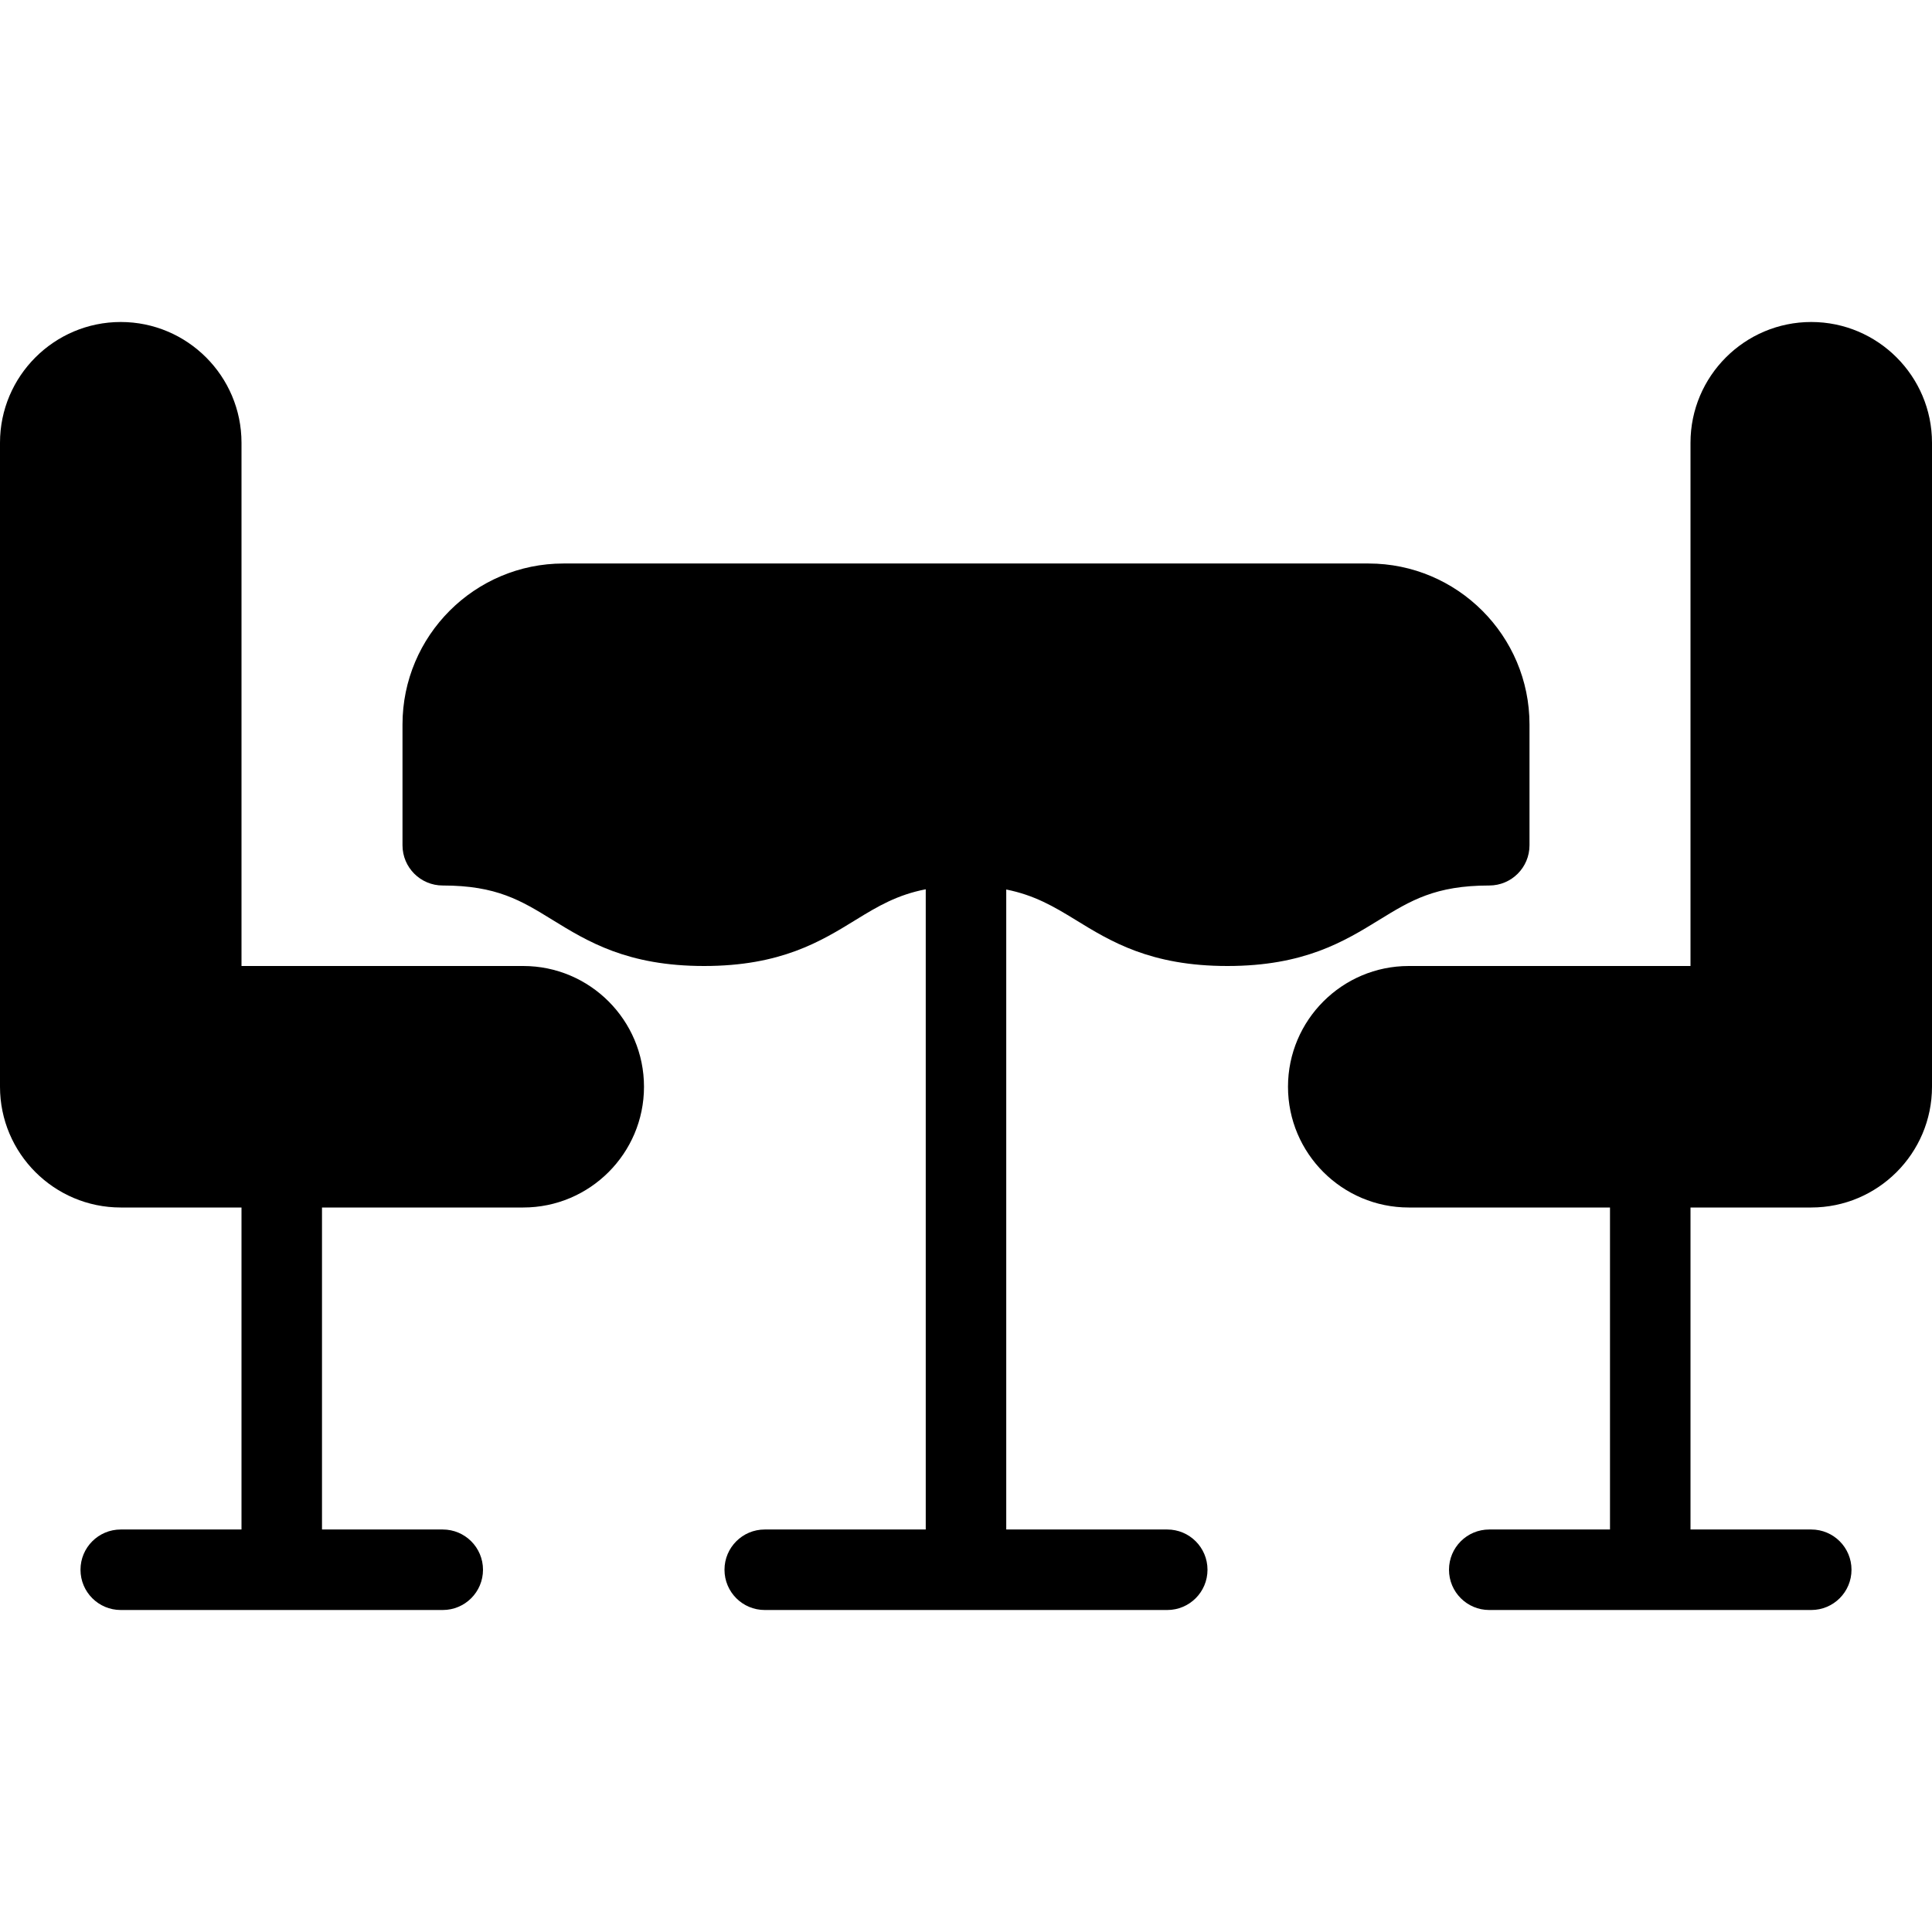
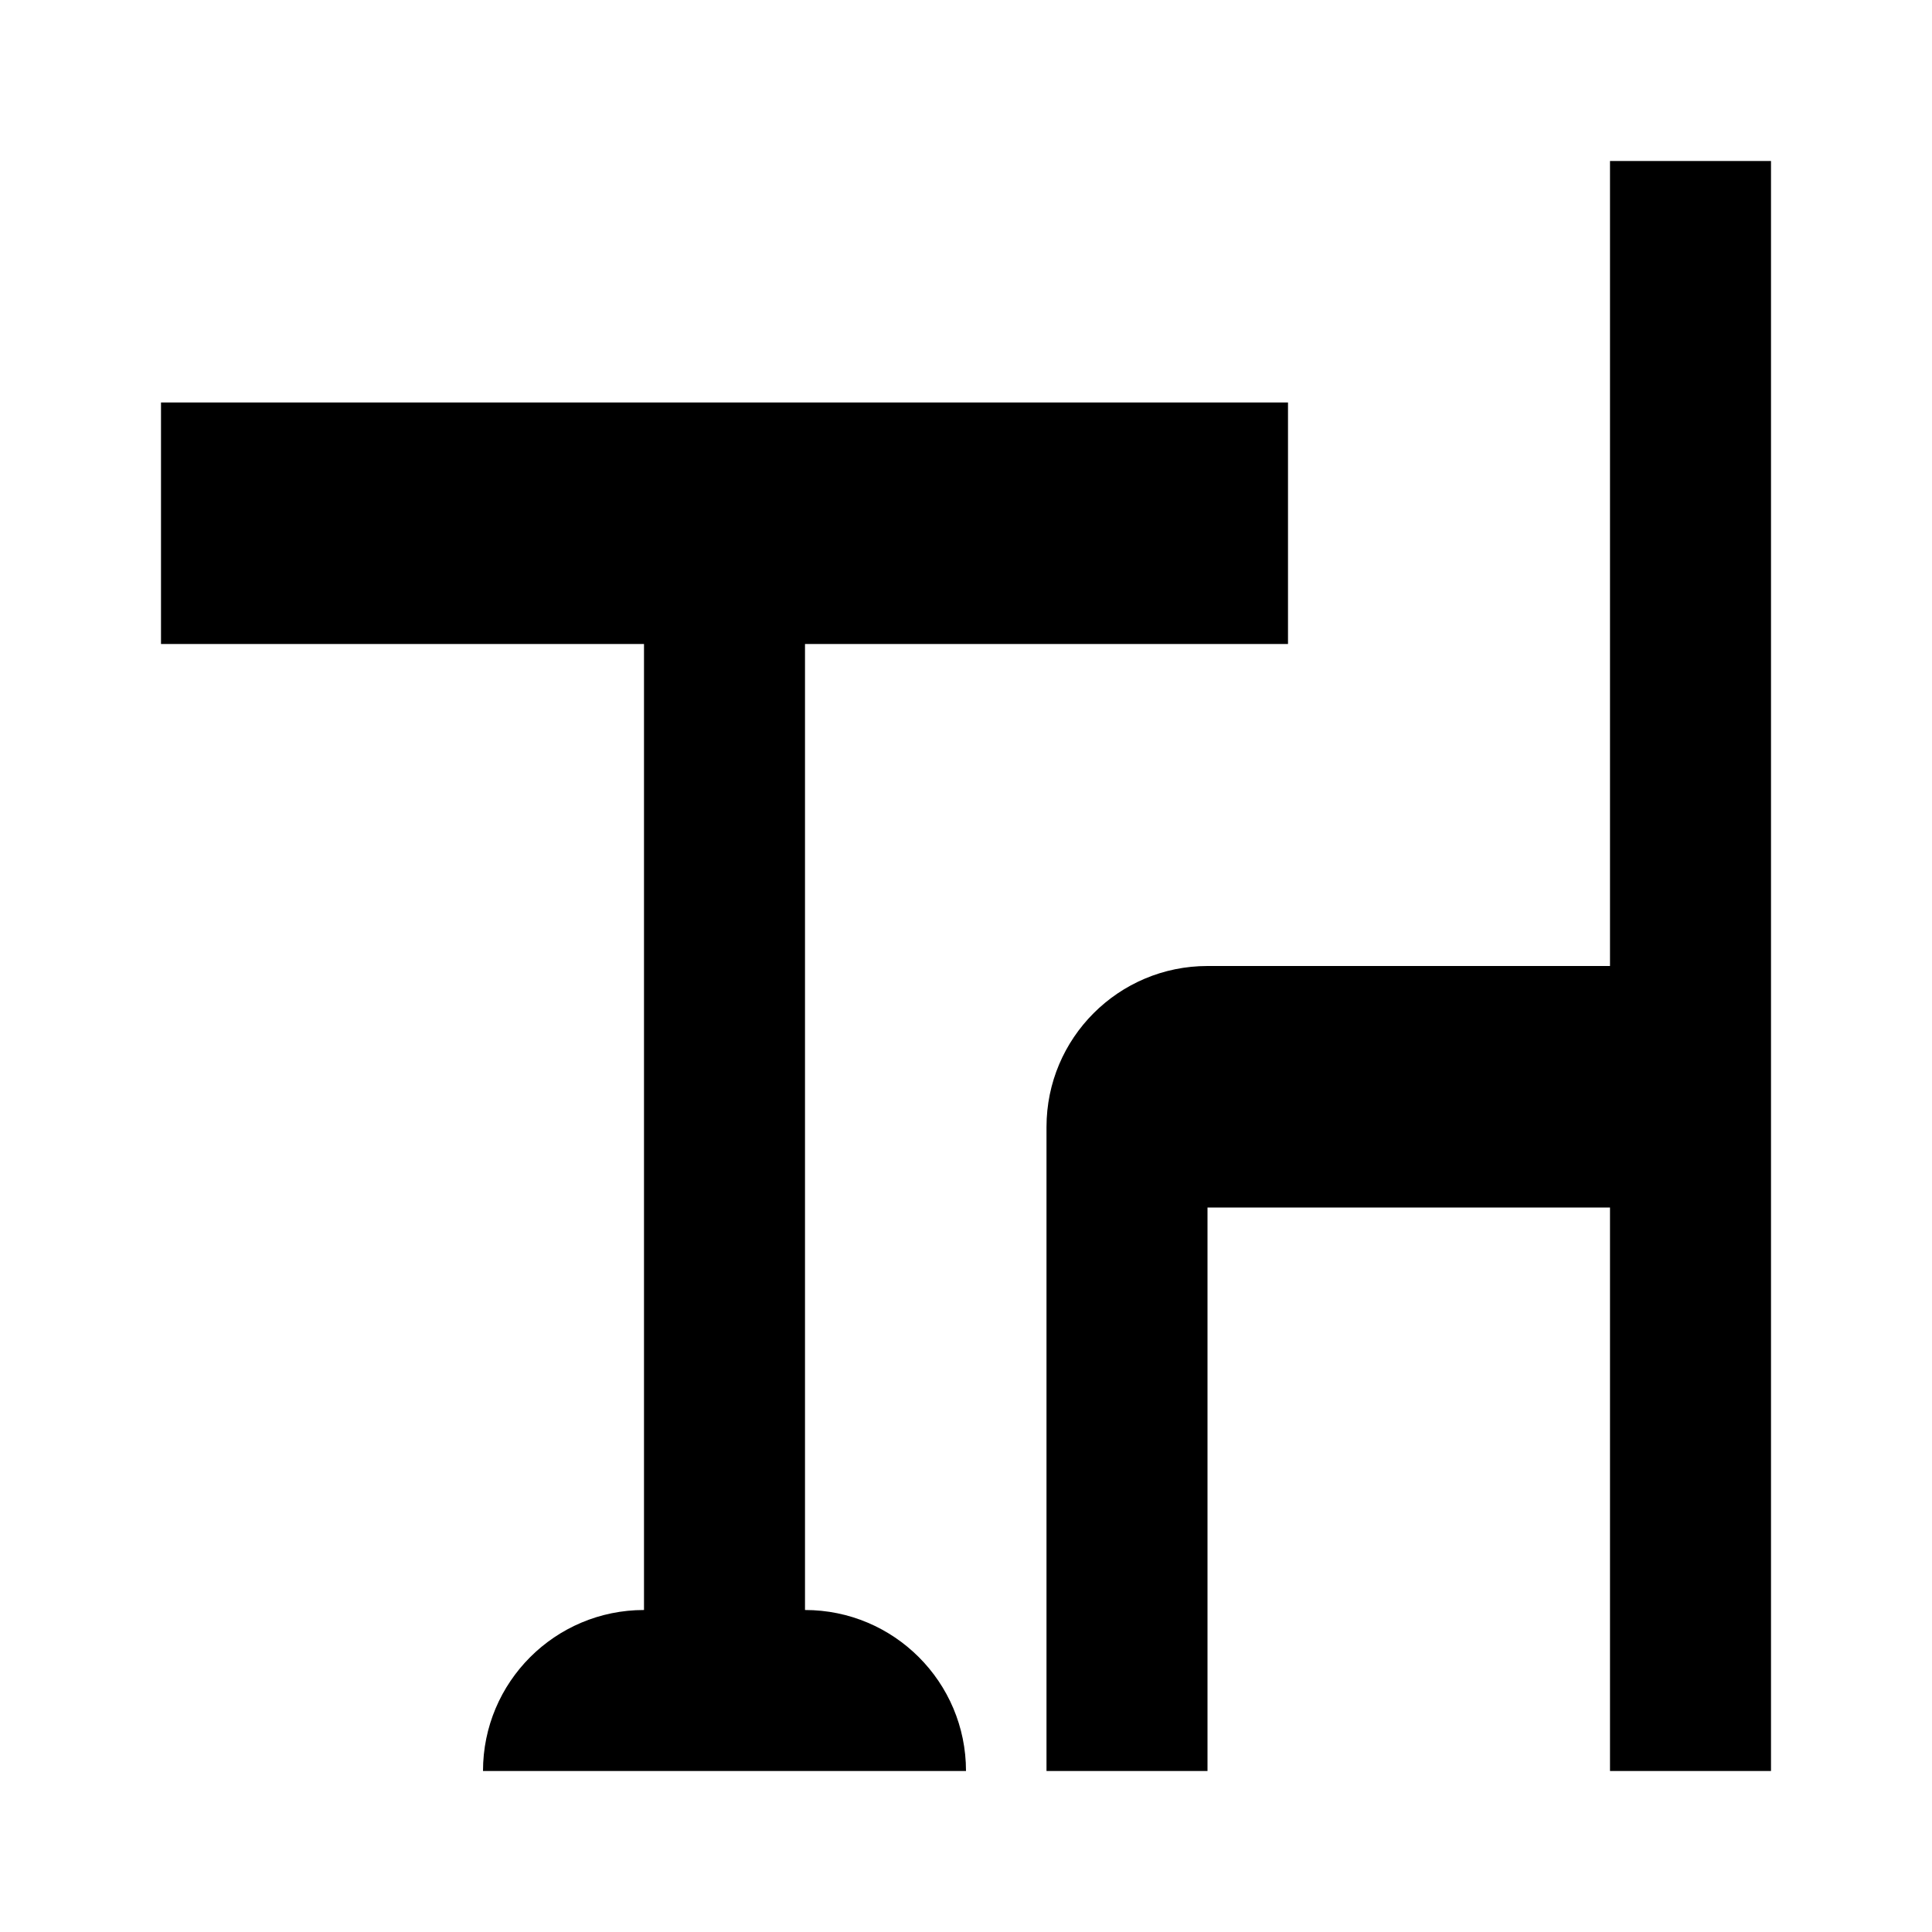
- <svg xmlns="http://www.w3.org/2000/svg" version="1.1" id="Capa_1" x="0px" y="0px" viewBox="0 0 512 512" style="enable-background:new 0 0 512 512;" xml:space="preserve">
-   <g>
-     <g>
-       <g>
-         <path d="M480,85.333c-17.646,0-32,14.354-32,32V256h-74.667c-17.646,0-32,14.354-32,32s14.354,32,32,32h53.333v85.333h-32     c-5.896,0-10.667,4.771-10.667,10.667c0,5.896,4.771,10.667,10.667,10.667H480c5.896,0,10.667-4.771,10.667-10.667     c0-5.896-4.771-10.667-10.667-10.667h-32V320h32c17.646,0,32-14.354,32-32V117.333C512,99.688,497.646,85.333,480,85.333z" />
-         <path d="M138.667,256H64V117.333c0-17.646-14.354-32-32-32s-32,14.354-32,32V288c0,17.646,14.354,32,32,32h32v85.333H32     c-5.896,0-10.667,4.771-10.667,10.667c0,5.896,4.771,10.667,10.667,10.667h85.333c5.896,0,10.667-4.771,10.667-10.667     c0-5.896-4.771-10.667-10.667-10.667h-32V320h53.333c17.646,0,32-14.354,32-32S156.313,256,138.667,256z" />
-         <path d="M284.99,243.75c9.333,5.74,19.917,12.25,40.281,12.25c20.365,0,30.948-6.51,40.281-12.25     c8.26-5.073,14.781-9.083,29.115-9.083c5.896,0,10.667-4.771,10.667-10.667v-32c0-23.531-19.135-42.667-42.667-42.667H149.333     c-23.531,0-42.667,19.135-42.667,42.667v32c0,5.896,4.771,10.667,10.667,10.667c14.292,0,20.792,4.01,29.031,9.083     c9.323,5.74,19.885,12.25,40.229,12.25c20.333,0,30.906-6.51,40.229-12.25c5.865-3.611,10.964-6.611,18.51-8.082v169.665h-42.667     c-5.896,0-10.667,4.771-10.667,10.667c0,5.896,4.771,10.667,10.667,10.667h106.667c5.896,0,10.667-4.771,10.667-10.667     c0-5.896-4.771-10.667-10.667-10.667h-42.667V235.727C274.094,237.216,279.173,240.178,284.99,243.75z" />
-       </g>
-     </g>
-   </g>
-   <g>
- </g>
-   <g>
- </g>
-   <g>
- </g>
-   <g>
- </g>
-   <g>
- </g>
-   <g>
- </g>
-   <g>
- </g>
-   <g>
- </g>
-   <g>
- </g>
-   <g>
- </g>
-   <g>
- </g>
-   <g>
- </g>
-   <g>
- </g>
-   <g>
- </g>
-   <g>
- </g>
+ <svg xmlns="http://www.w3.org/2000/svg" version="1.1" id="mdi-table-chair" width="24" height="24" viewBox="0 0 24 24">
+   <path d="M12 22H6A2 2 0 0 1 8 20V8H2V5H16V8H10V20A2 2 0 0 1 12 22M22 2V22H20V15H15V22H13V14A2 2 0 0 1 15 12H20V2Z" />
</svg>
